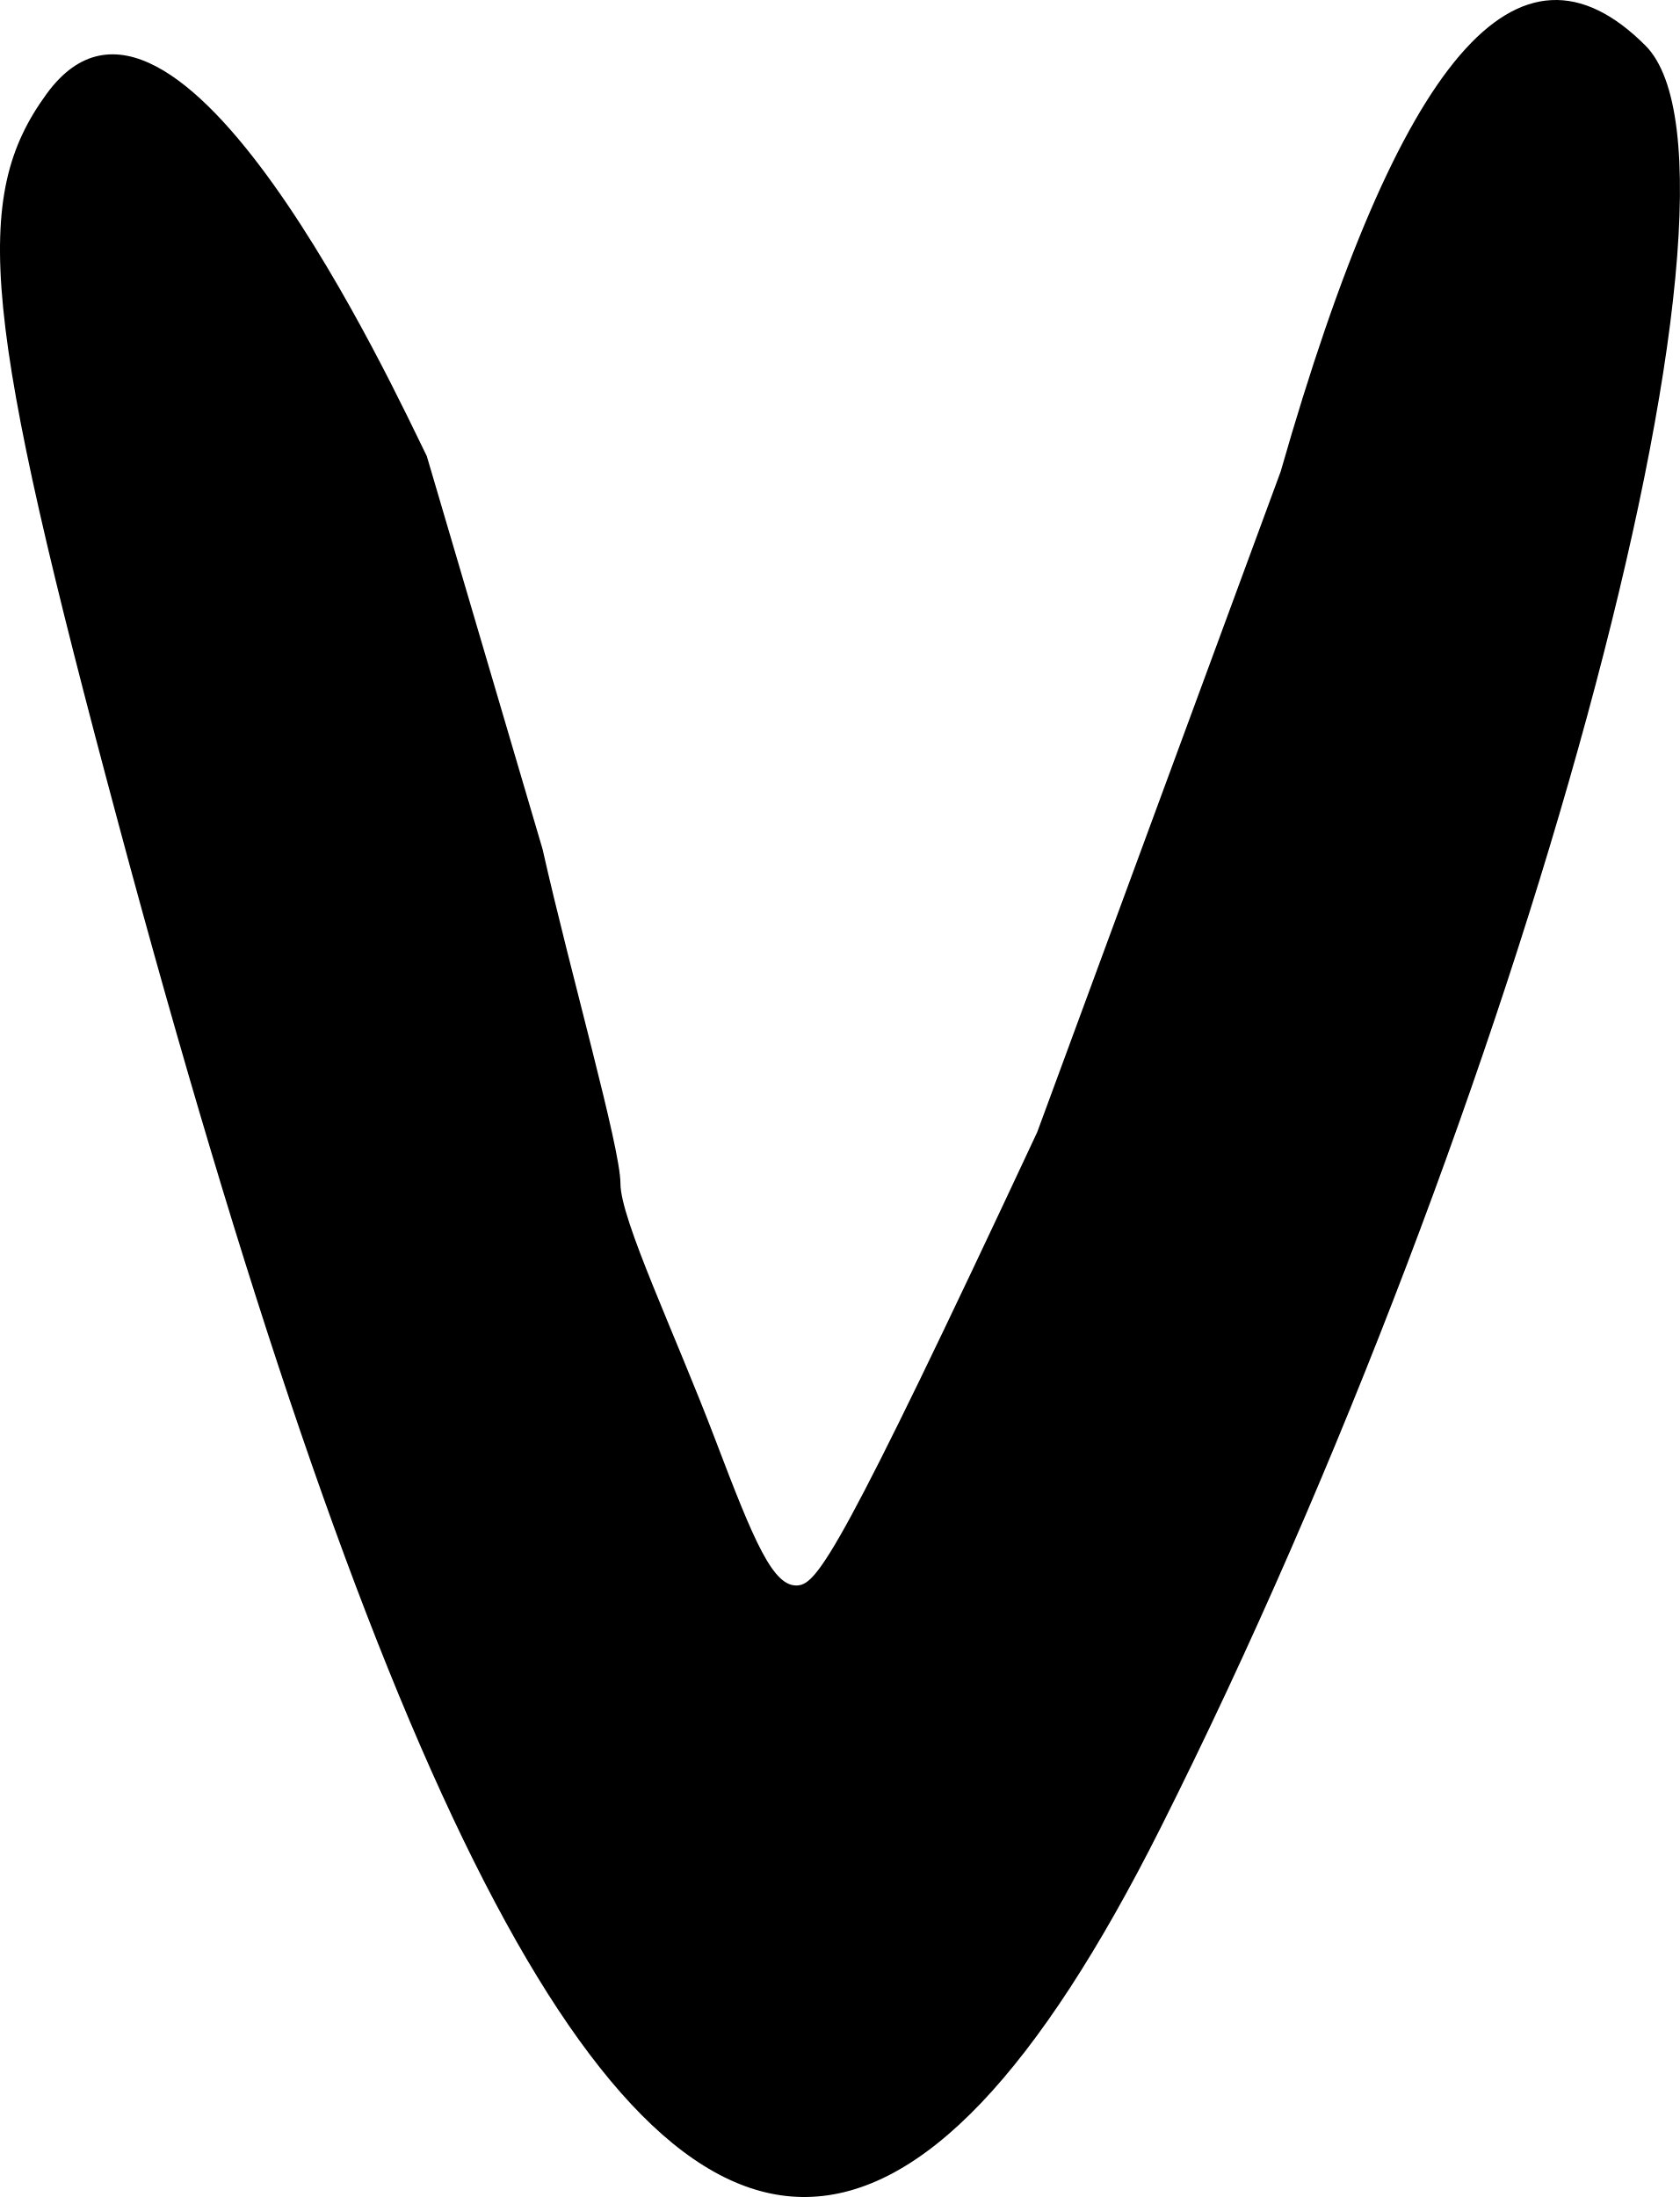
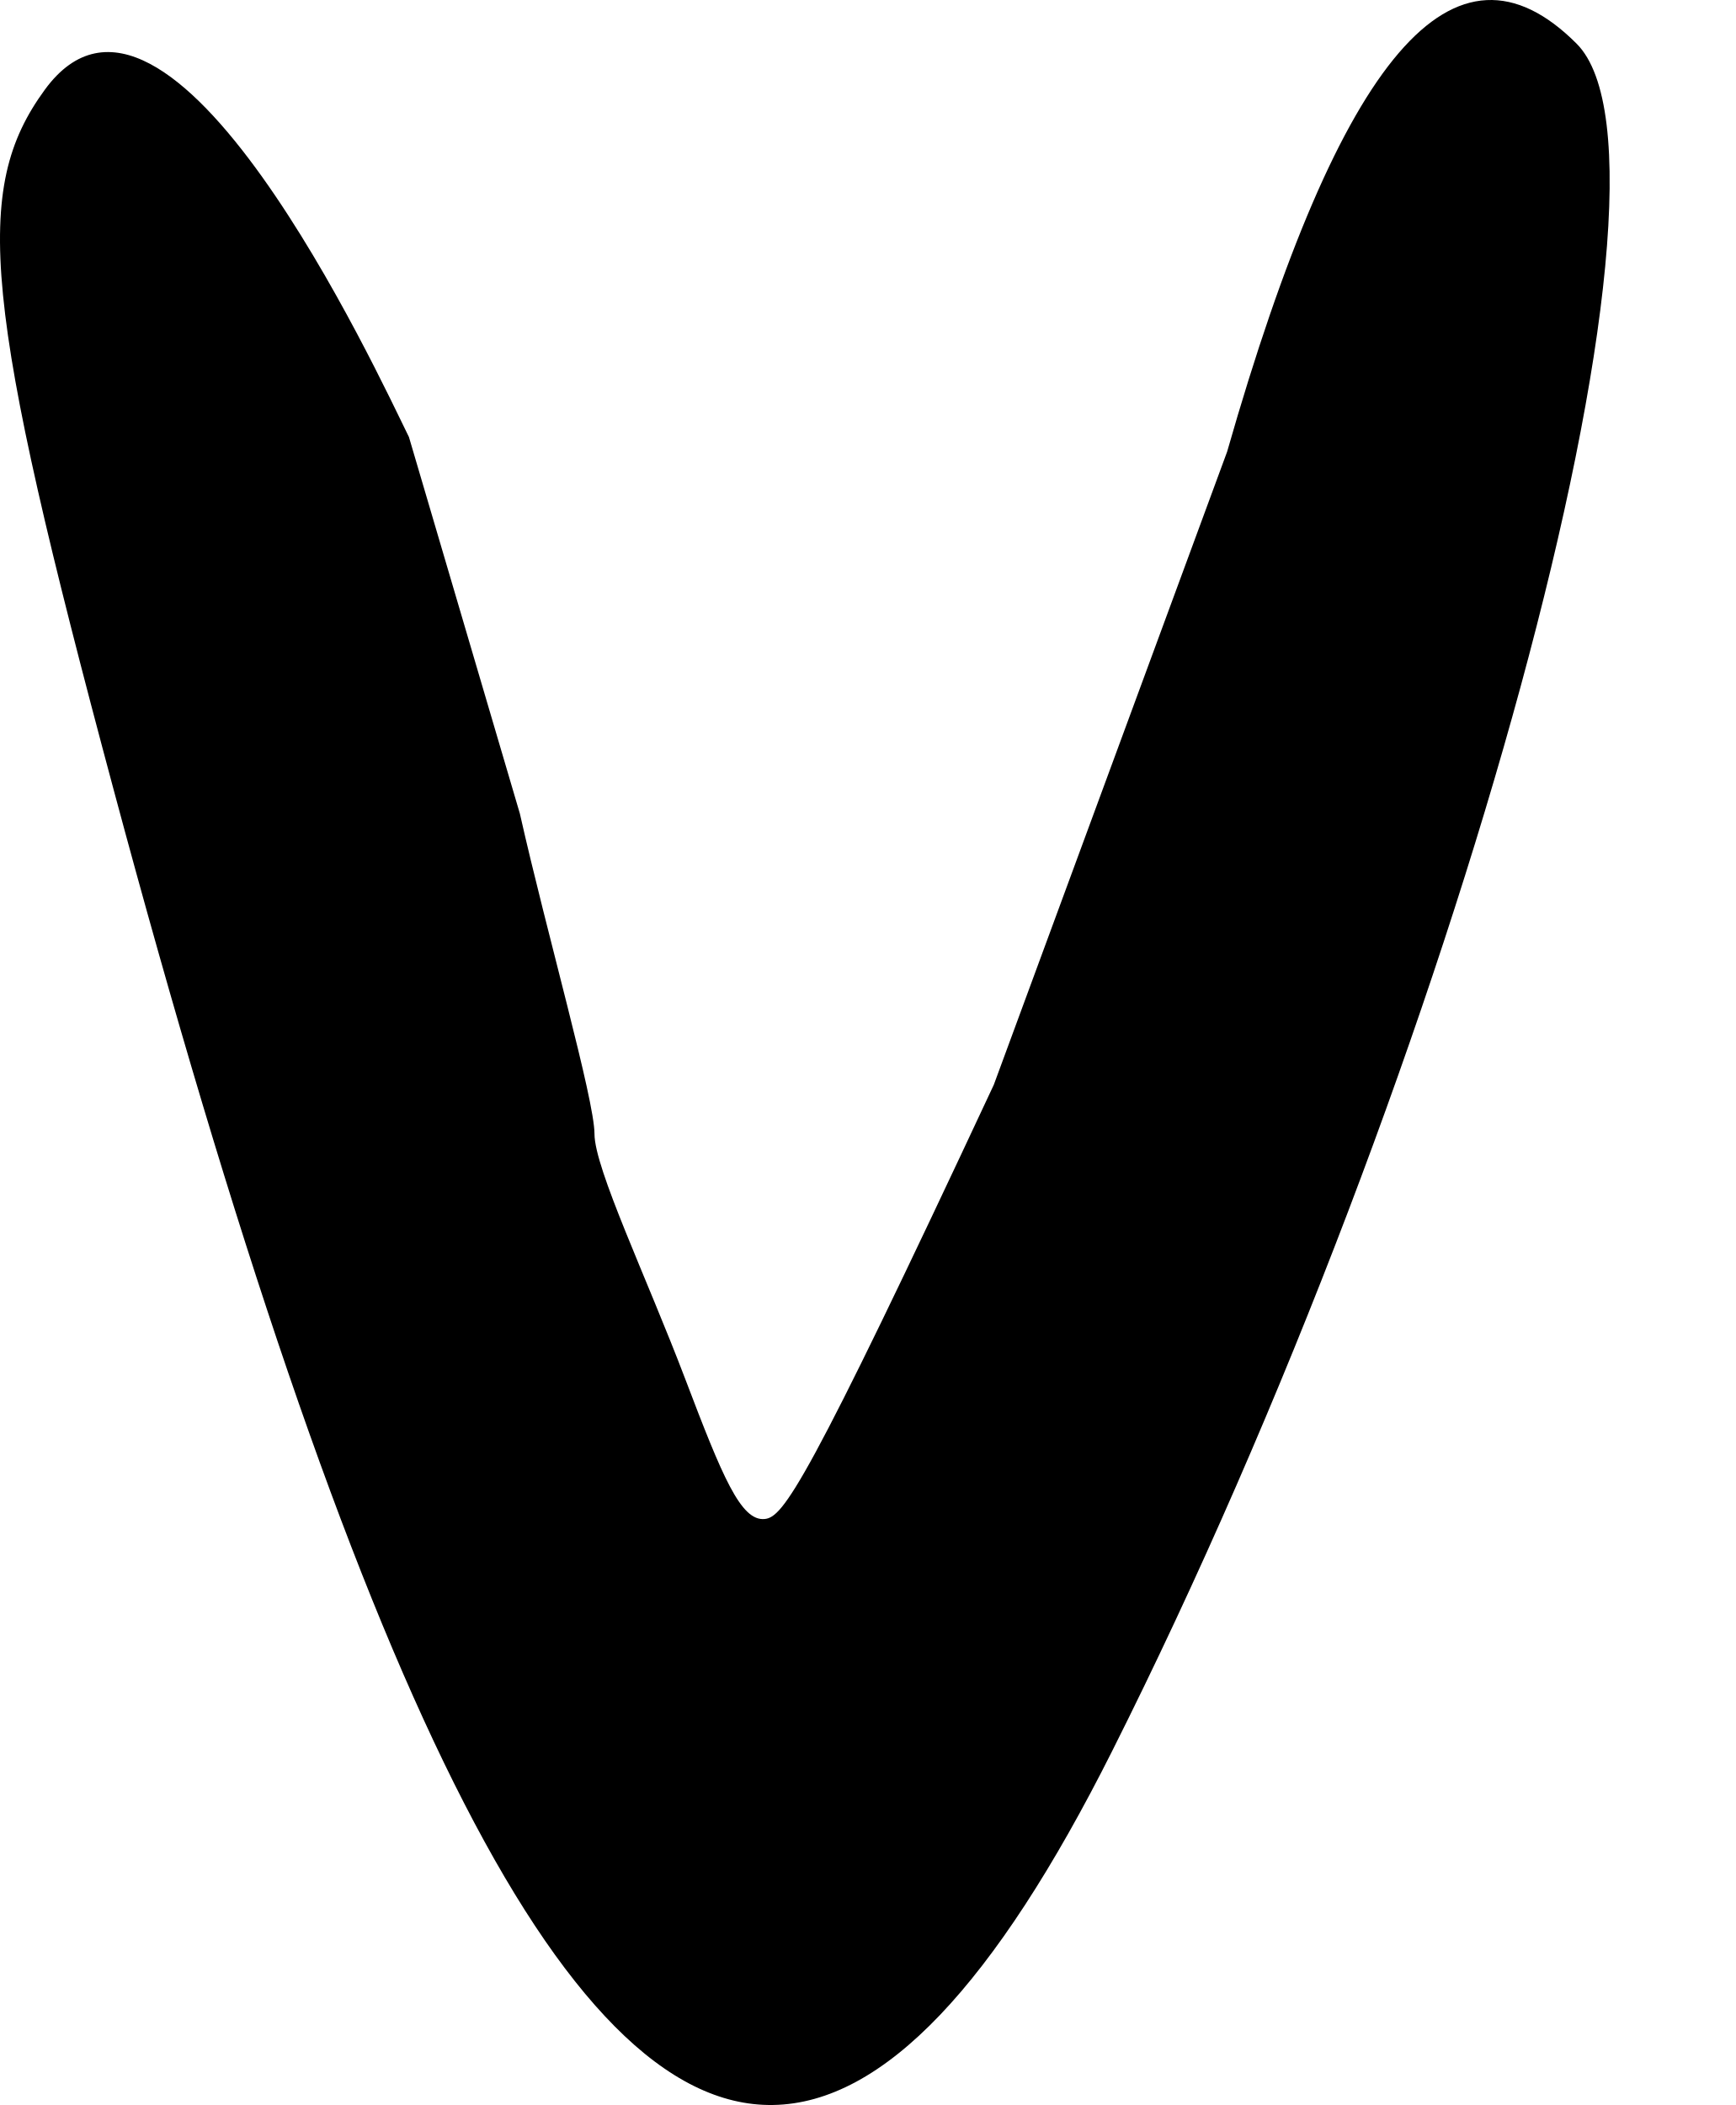
- <svg xmlns="http://www.w3.org/2000/svg" version="1.1" width="769.362" height="1005.991" id="svg4455">
+ <svg xmlns="http://www.w3.org/2000/svg" version="1.1" width="829.362" height="1005.991" id="svg4455">
  <defs id="defs4457" />
  <path d="m 365.486,725.944 c -11.406,1.087 -20.168,-20.099 -38.005,-67.011 -18.284,-48.093 -43.337,-100.557 -43.337,-117.014 0,-16.457 -22.685,-95.446 -35.662,-153.07 L 195.464,208.874 C 180.861,179.318 80.69,-38.17 21.441,42.852 -13.44,90.561 -8.019,145.199 54.447,377.898 168.766,803.807 268.651,1007.575 369.487,1005.981 422.304,1005.148 475.485,948.438 531.509,836.957 696.747,508.168 813.149,80.457 753.538,20.849 695.313,-37.379 640.819,25.96 586.517,215.877 L 475.002,518.416 C 385.198,710.54 374.358,725.087 365.486,725.944 z" id="path3657-6" style="fill:#000000" />
</svg>
